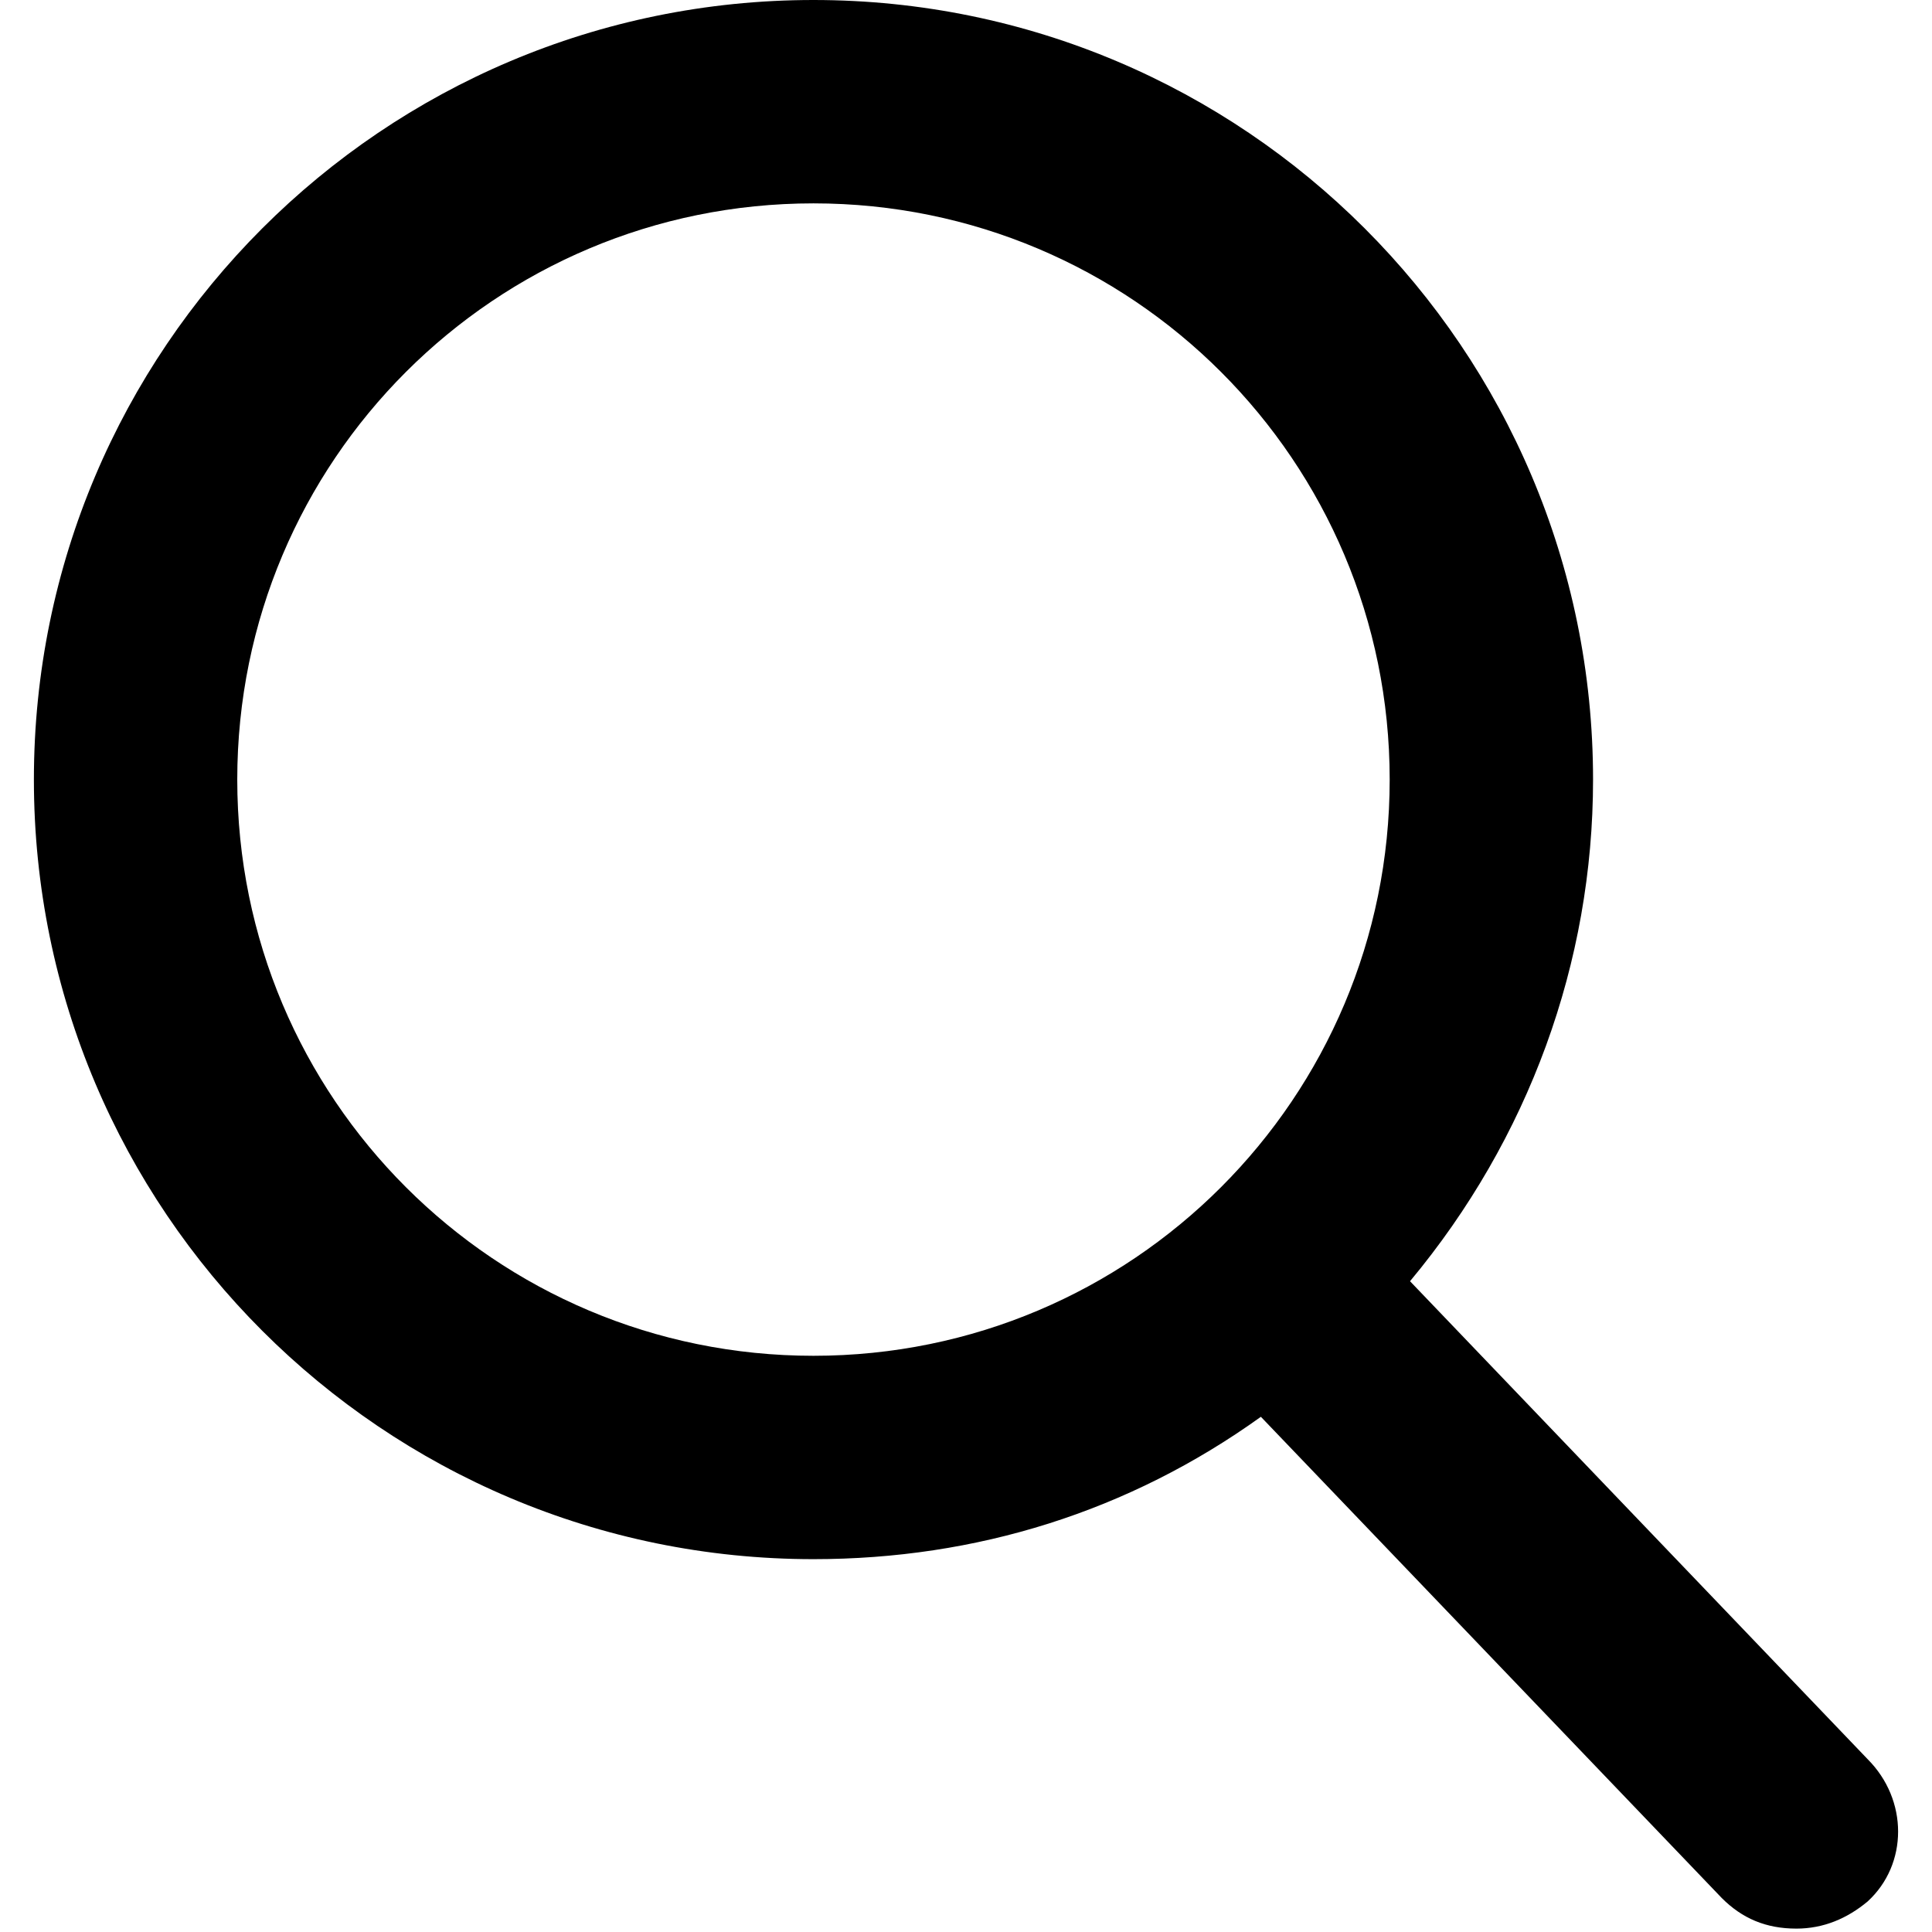
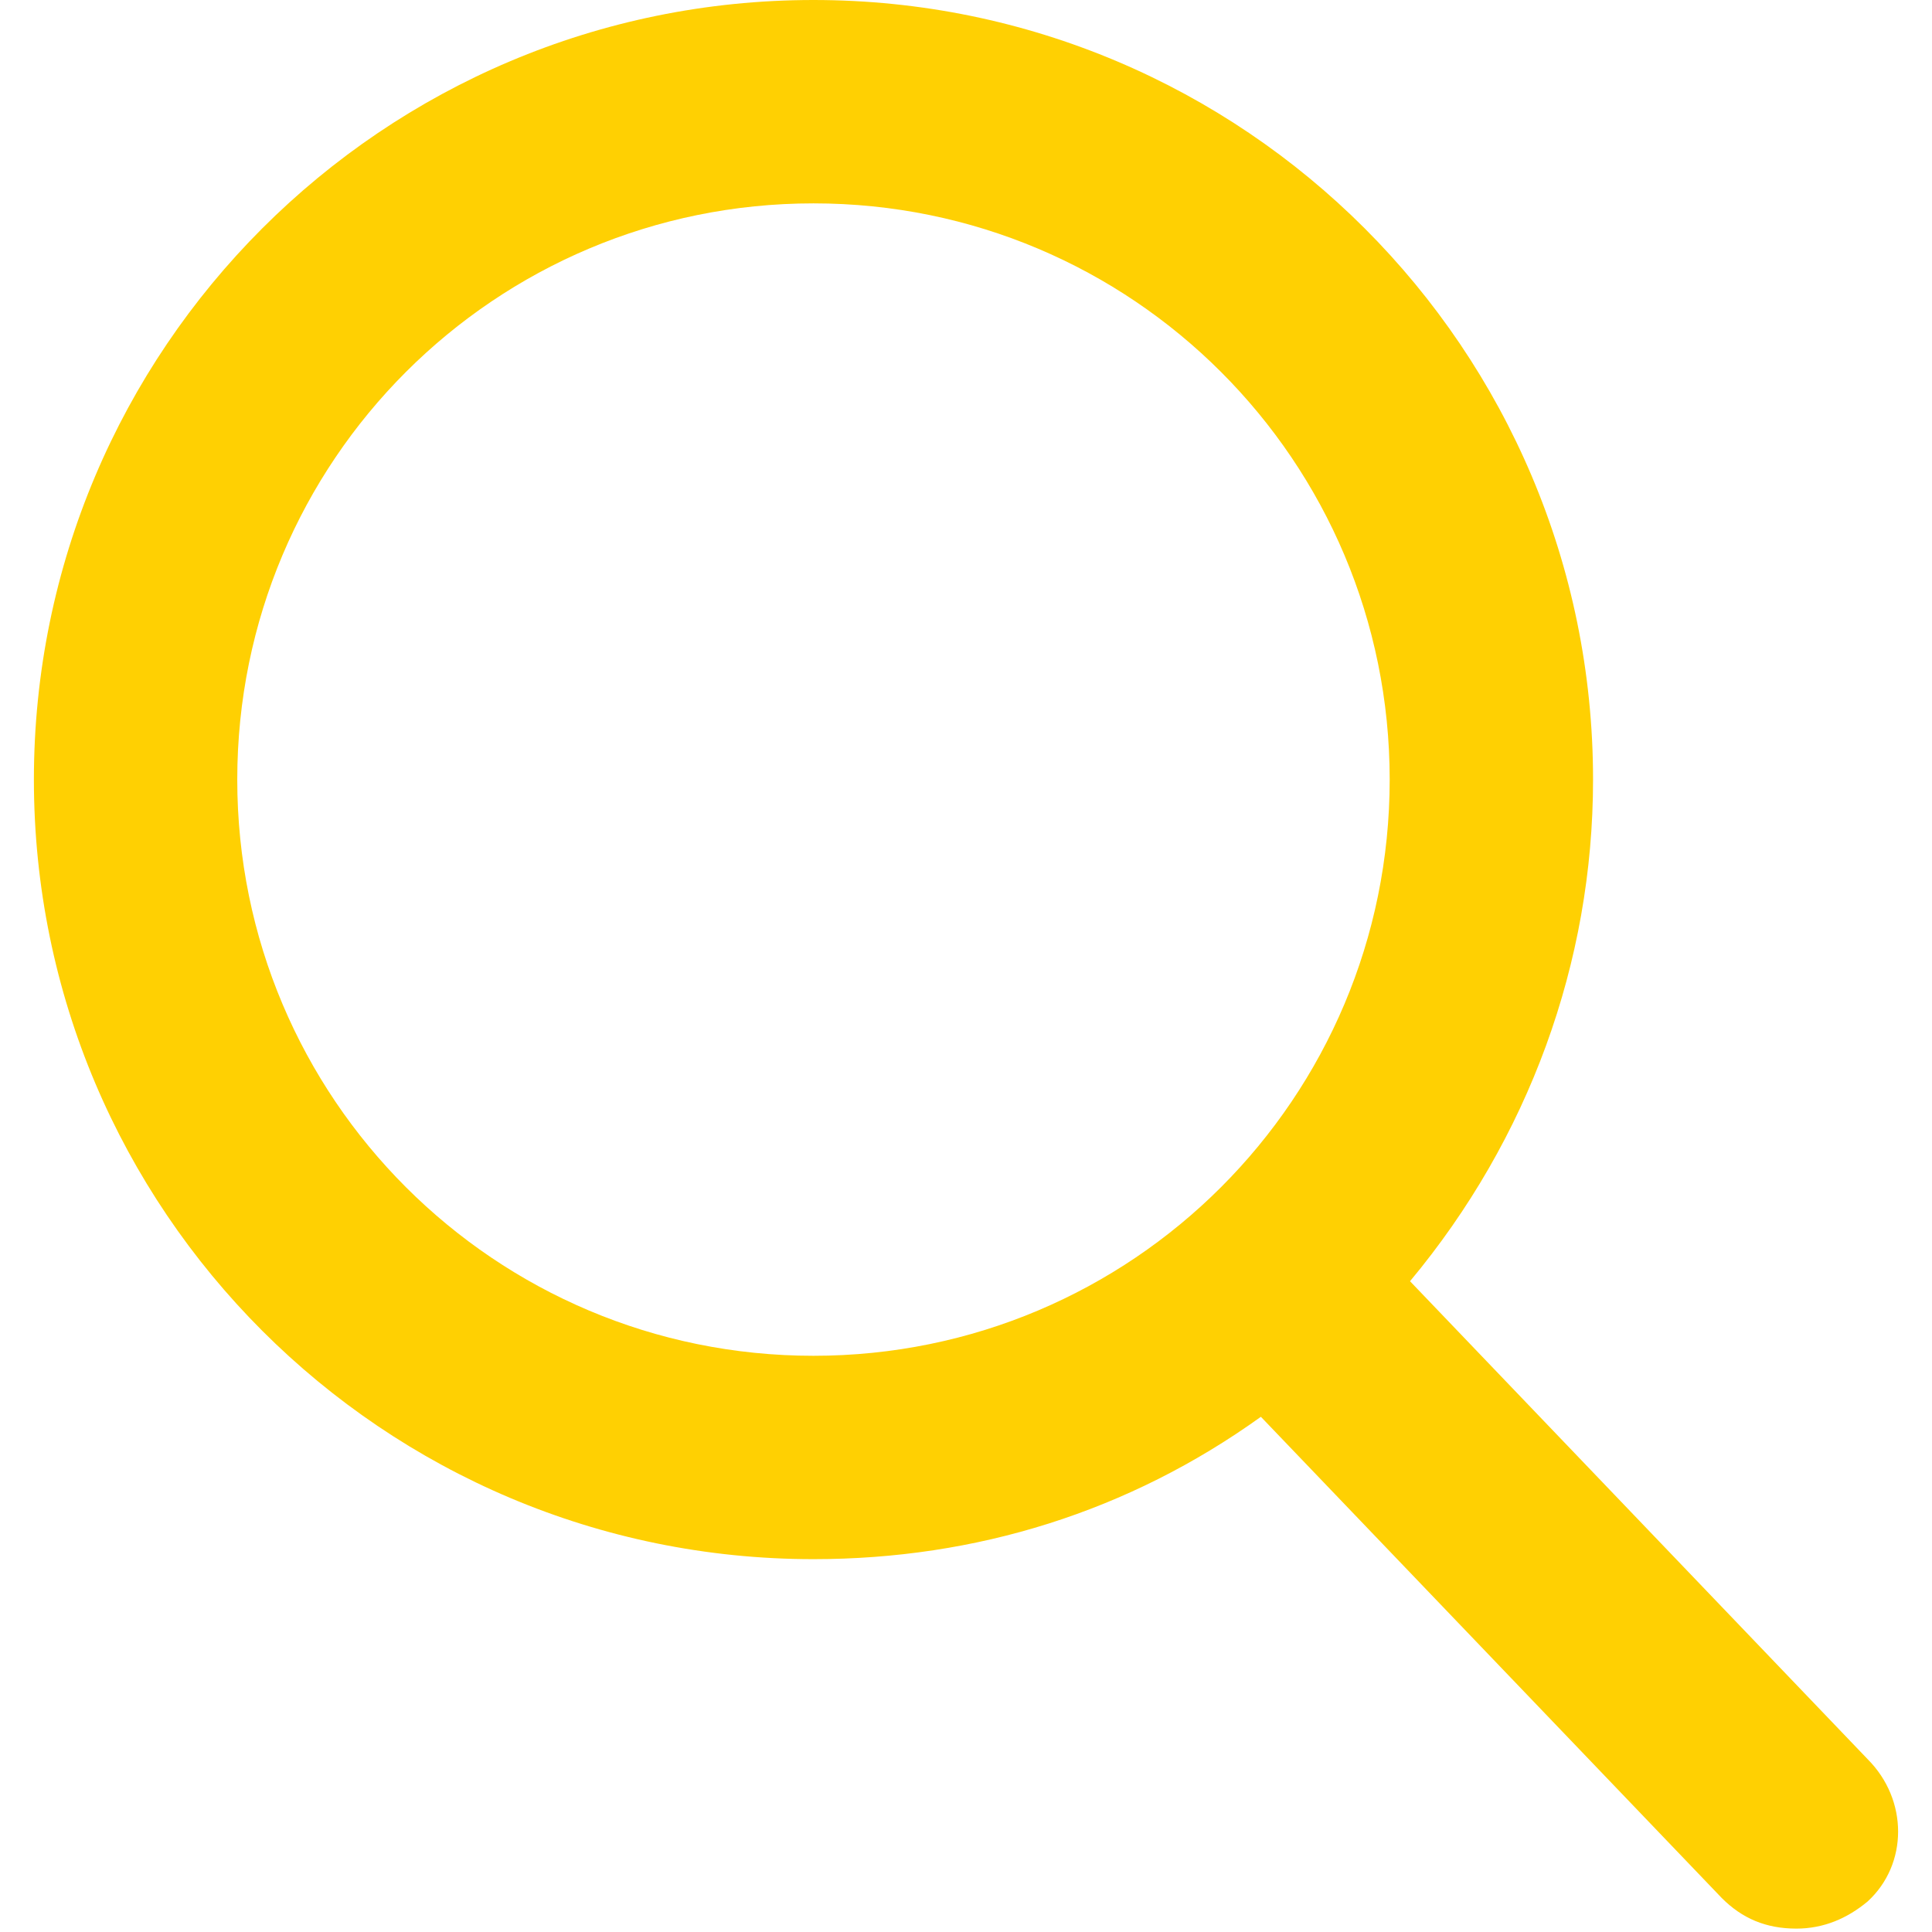
<svg xmlns="http://www.w3.org/2000/svg" version="1.1" id="Capa_1" x="0px" y="0px" viewBox="0 0 57 57" style="enable-background:new 0 0 57 57;" xml:space="preserve">
  <style type="text/css">
	.st0{fill:#FFD002;}
</style>
-   <path className="st0" d="M55.1,51.9L41.6,37.8C45.1,33.6,47,28.4,47,23C47,10.3,36.7,0,24,0S1,10.3,1,23s10.3,23,23,23  c4.8,0,9.3-1.4,13.2-4.2L50.8,56c0.6,0.6,1.3,0.9,2.2,0.9c0.8,0,1.5-0.3,2.1-0.8C56.3,55,56.3,53.1,55.1,51.9z M24,6  c9.4,0,17,7.6,17,17s-7.6,17-17,17S7,32.4,7,23S14.6,6,24,6z" />
+   <path class="st0" d="M55.1,51.9L41.6,37.8C45.1,33.6,47,28.4,47,23C47,10.3,36.7,0,24,0S1,10.3,1,23s10.3,23,23,23  c4.8,0,9.3-1.4,13.2-4.2L50.8,56c0.6,0.6,1.3,0.9,2.2,0.9c0.8,0,1.5-0.3,2.1-0.8C56.3,55,56.3,53.1,55.1,51.9z M24,6  c9.4,0,17,7.6,17,17s-7.6,17-17,17S7,32.4,7,23S14.6,6,24,6z" />
</svg>
